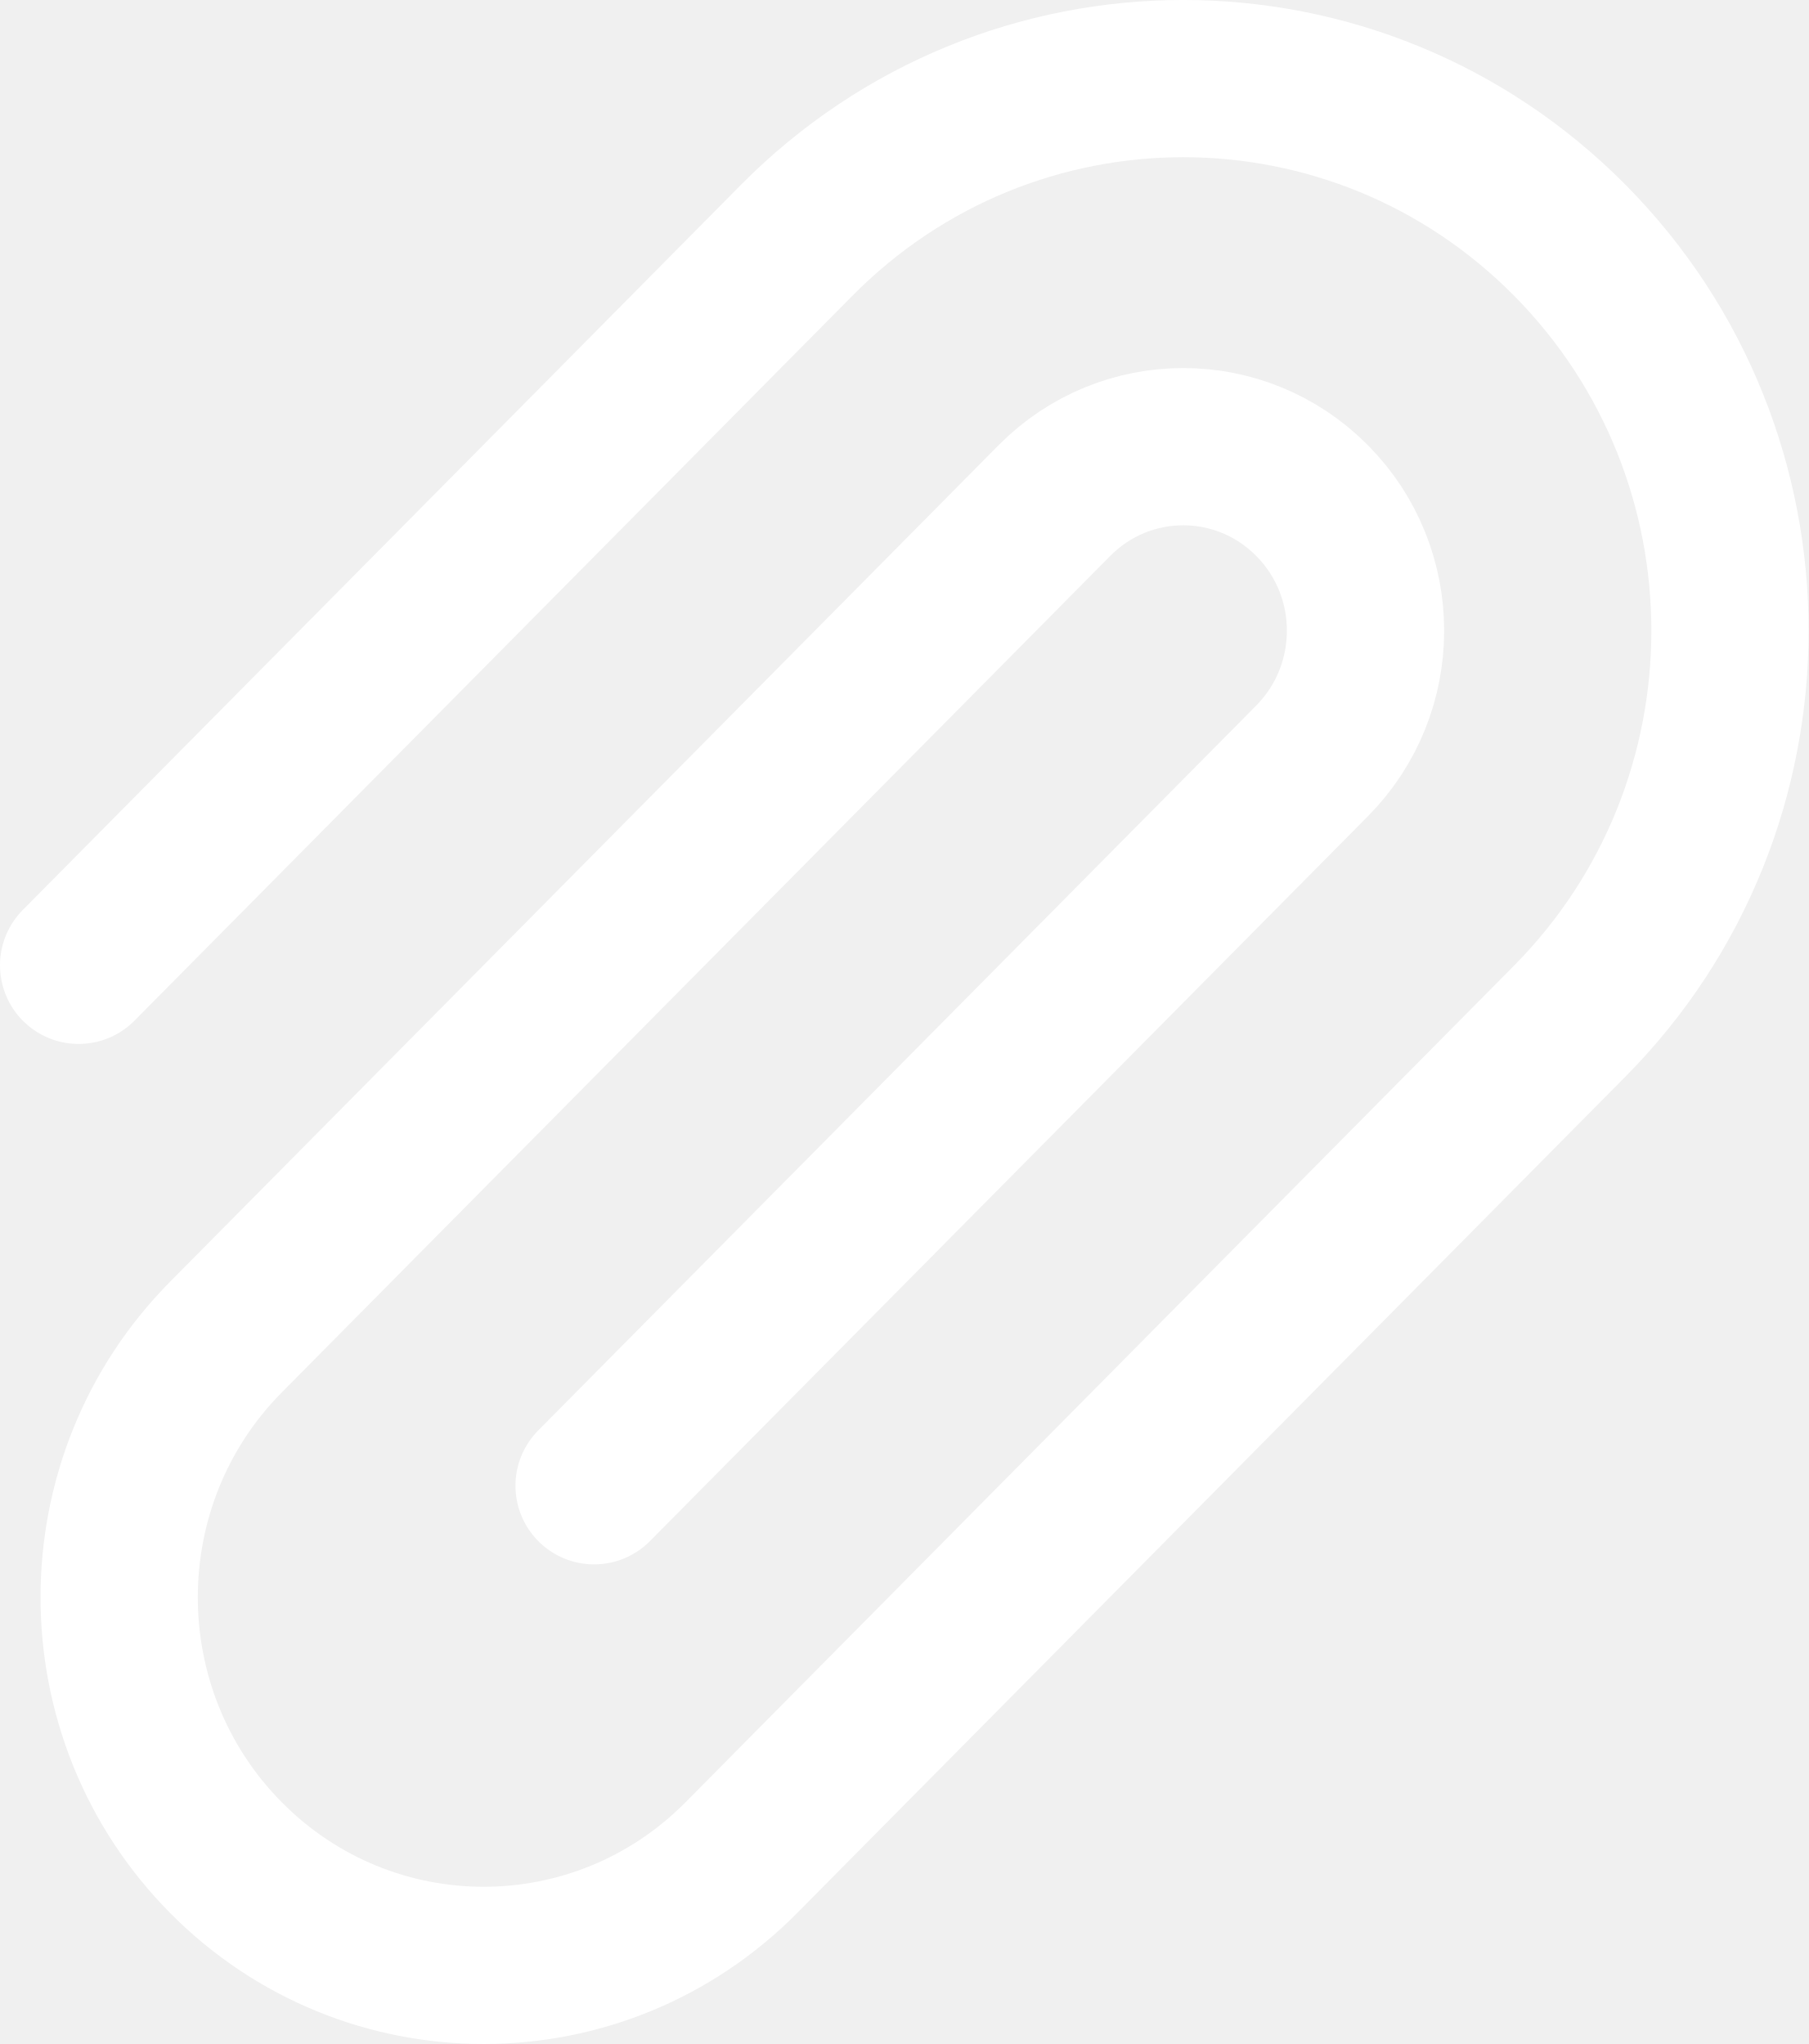
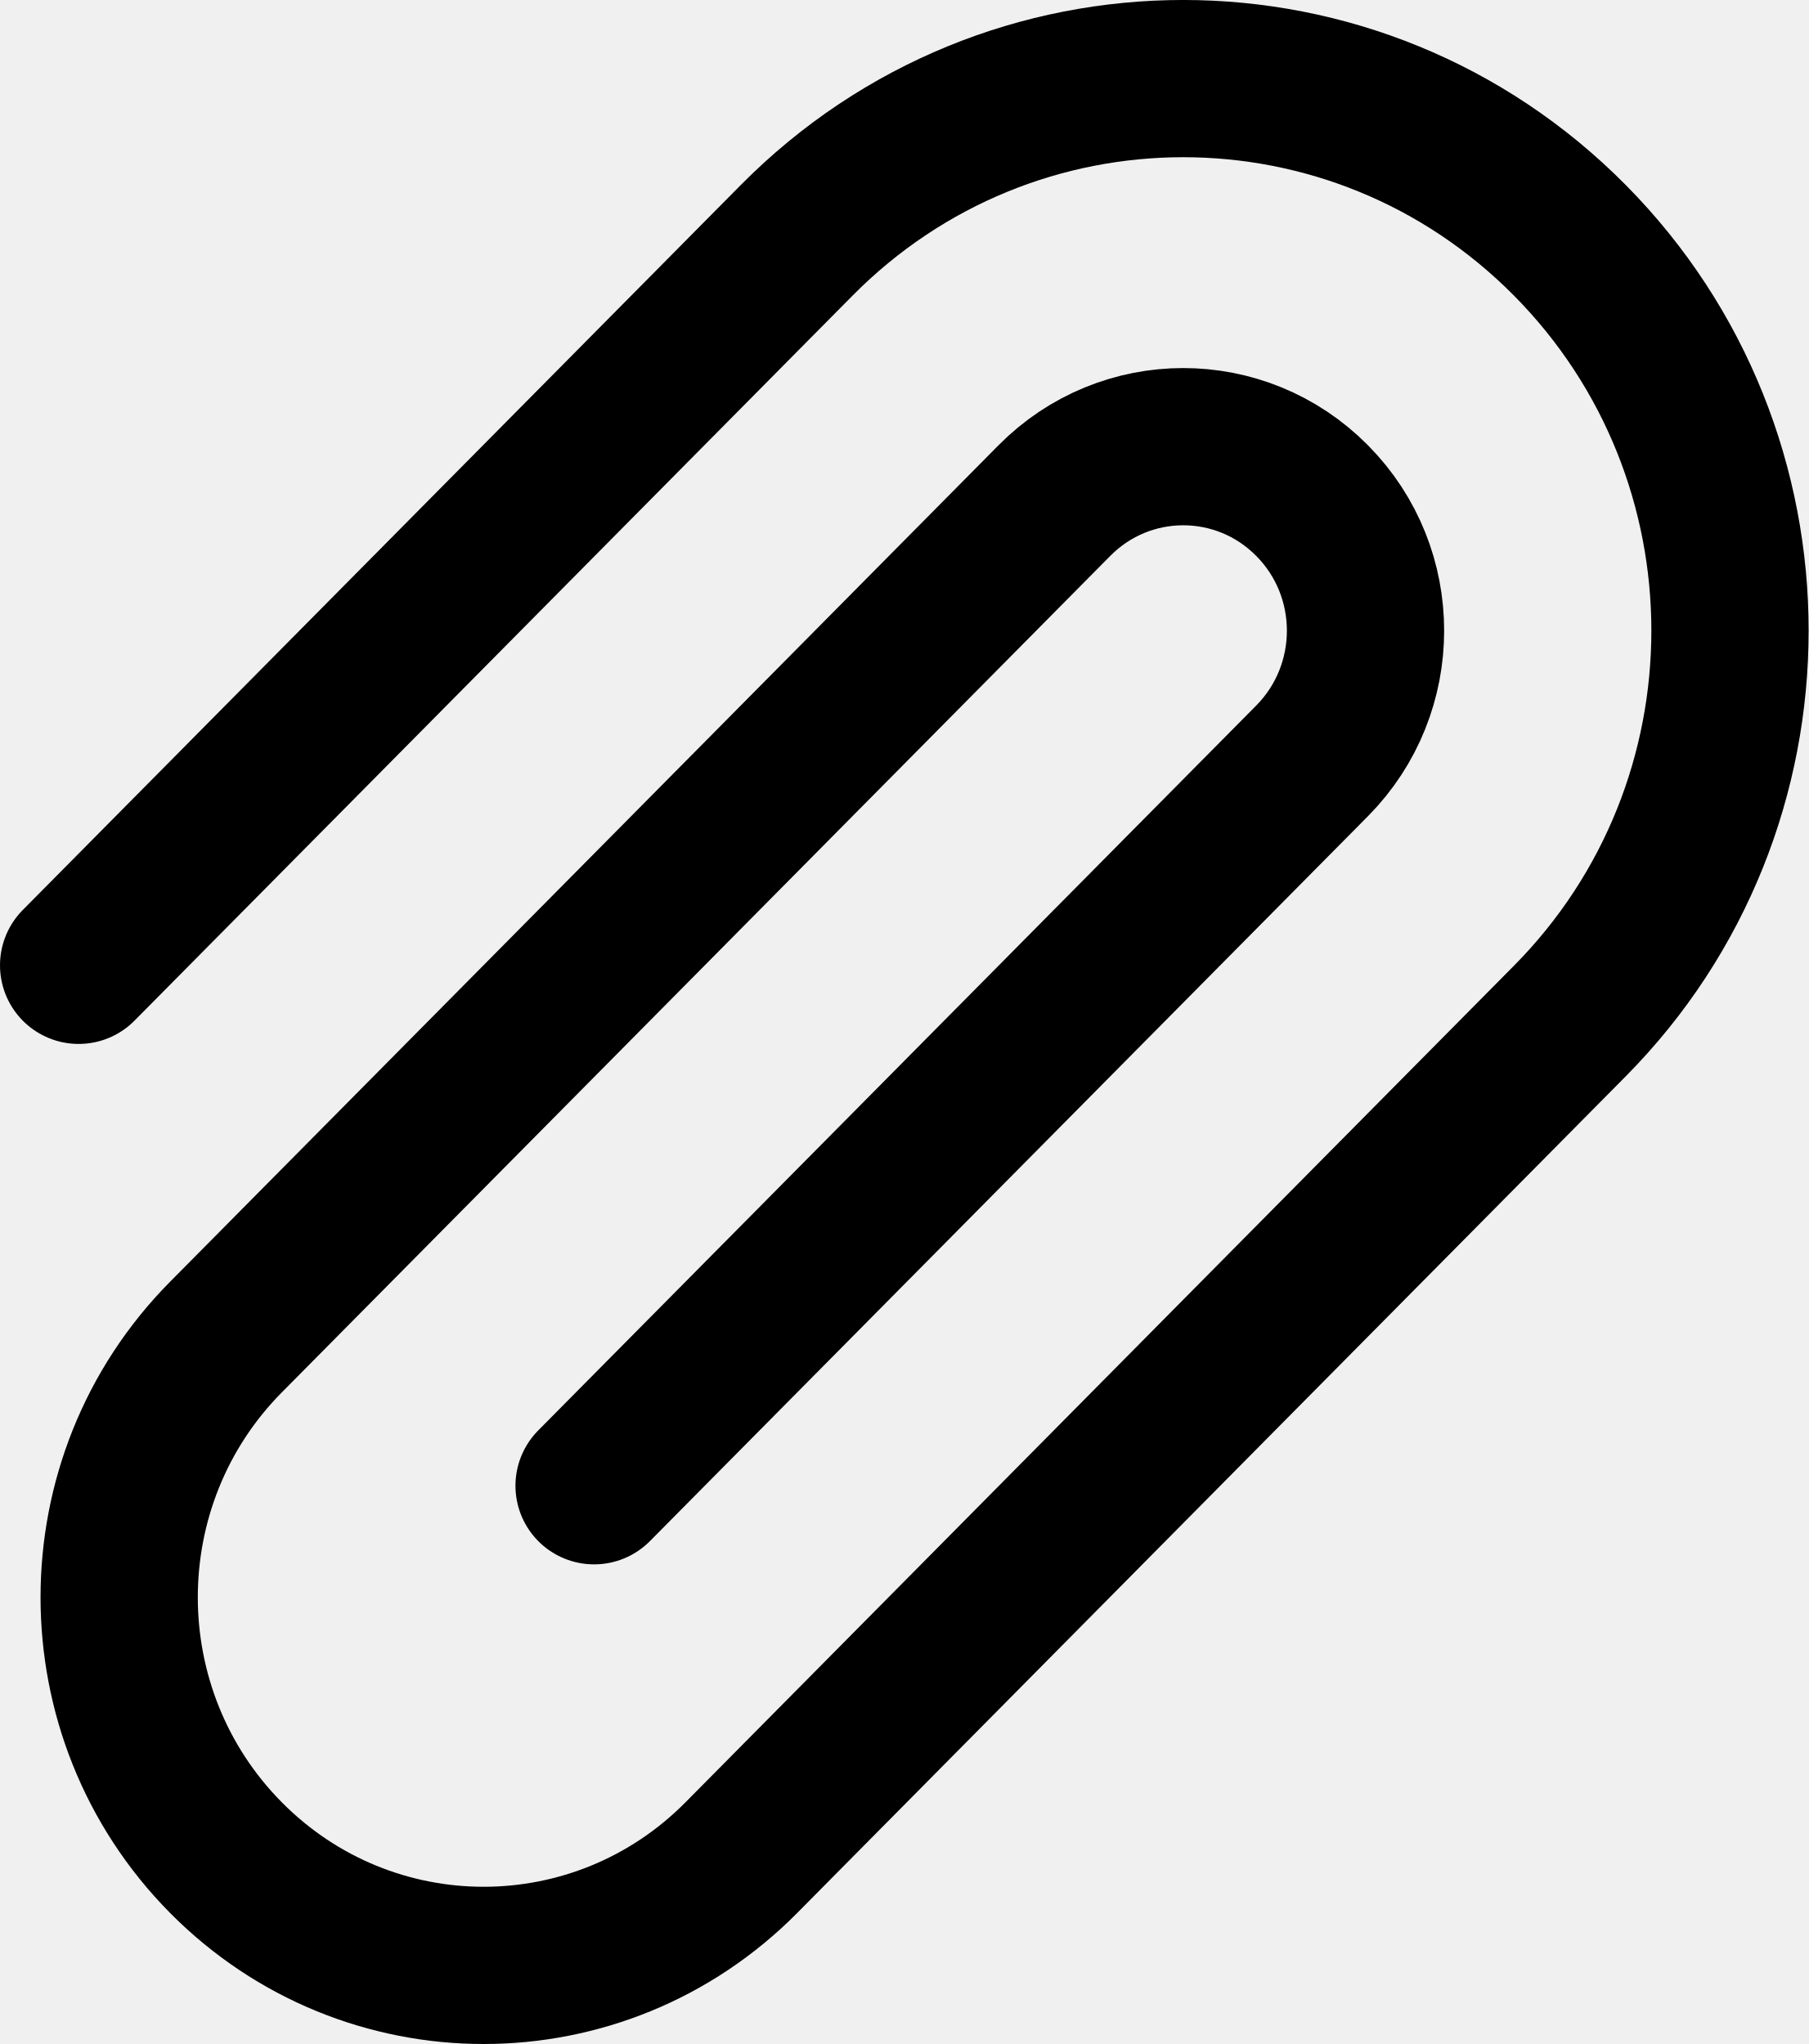
<svg xmlns="http://www.w3.org/2000/svg" width="23" height="26" viewBox="0 0 23 26" fill="none">
-   <path d="M1 12.279L10.131 3.057C12.846 0.314 17.248 0.314 19.964 3.057C22.679 5.799 22.679 10.246 19.963 12.988L9.428 23.629C7.618 25.457 4.683 25.457 2.873 23.629C1.063 21.8 1.063 18.836 2.873 17.008L13.408 6.368C14.313 5.453 15.781 5.453 16.686 6.368C17.592 7.282 17.591 8.763 16.686 9.678L7.555 18.899" stroke="white" stroke-width="2" stroke-linecap="round" stroke-linejoin="round" />
+   <path d="M1 12.279L10.131 3.057C12.846 0.314 17.248 0.314 19.964 3.057C22.679 5.799 22.679 10.246 19.963 12.988L9.428 23.629C7.618 25.457 4.683 25.457 2.873 23.629C1.063 21.8 1.063 18.836 2.873 17.008L13.408 6.368C14.313 5.453 15.781 5.453 16.686 6.368C17.592 7.282 17.591 8.763 16.686 9.678L7.555 18.899" stroke="currentColor" stroke-width="2" stroke-linecap="round" stroke-linejoin="round" />
</svg>
